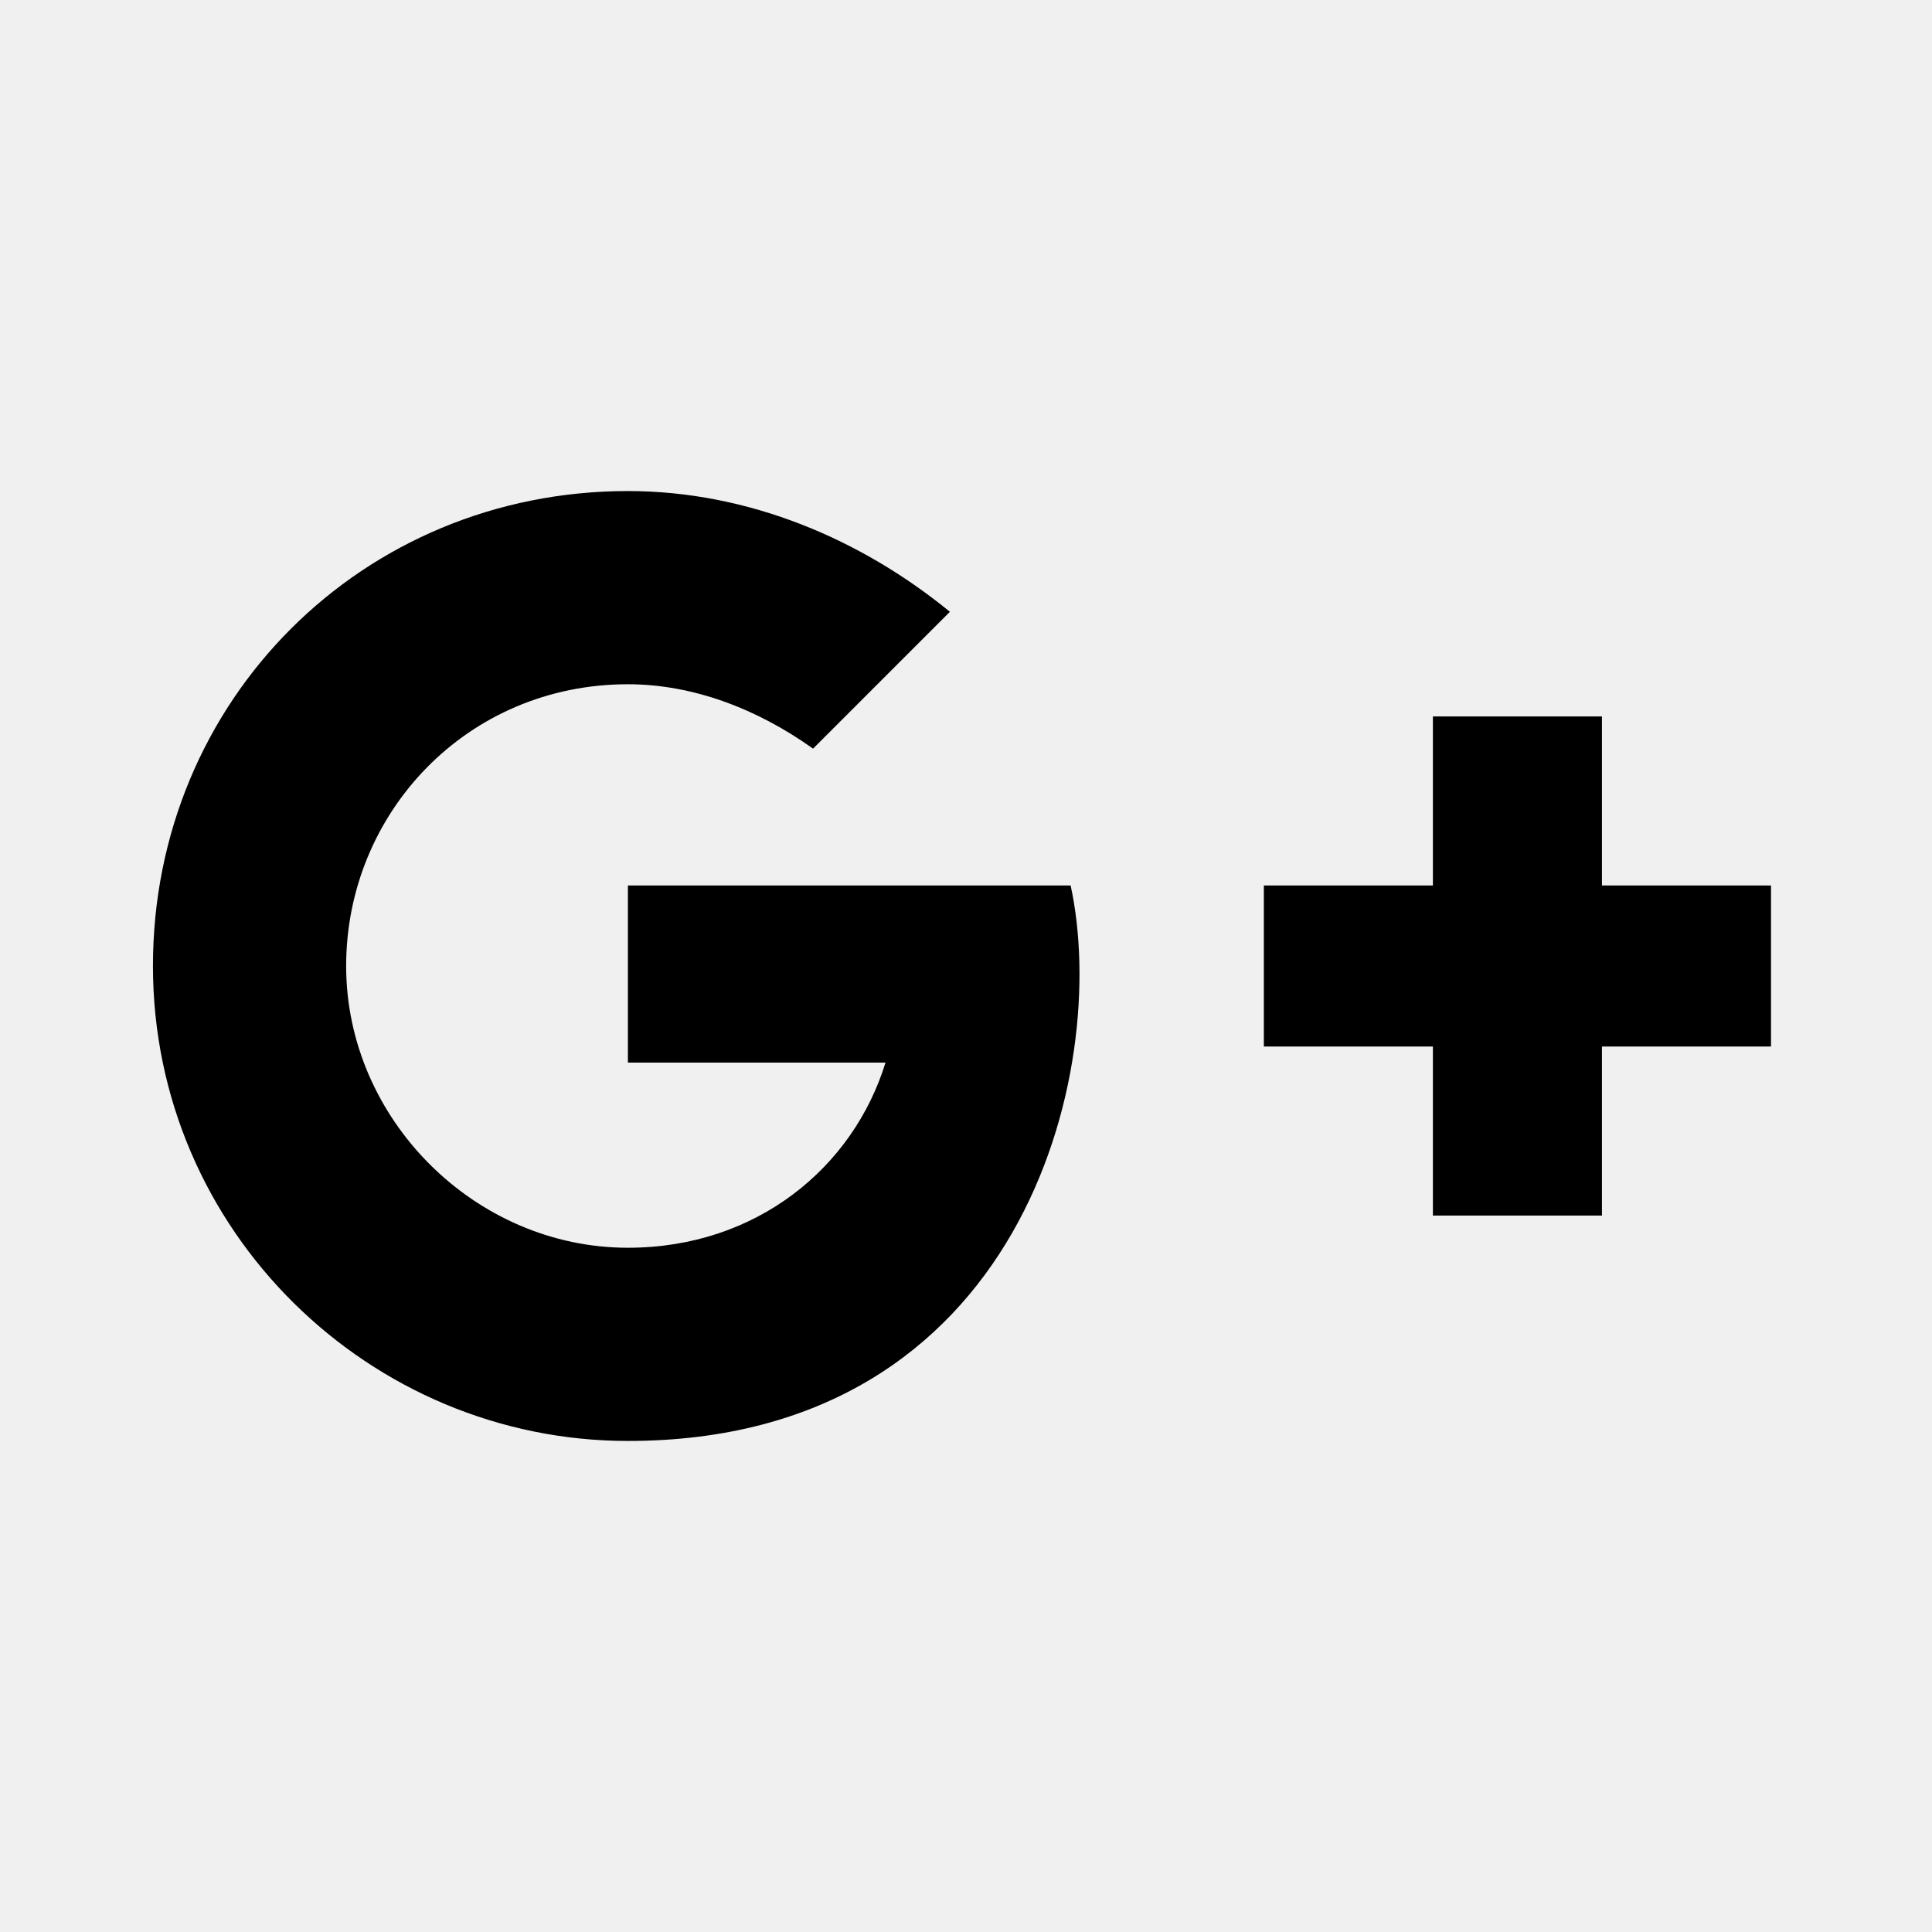
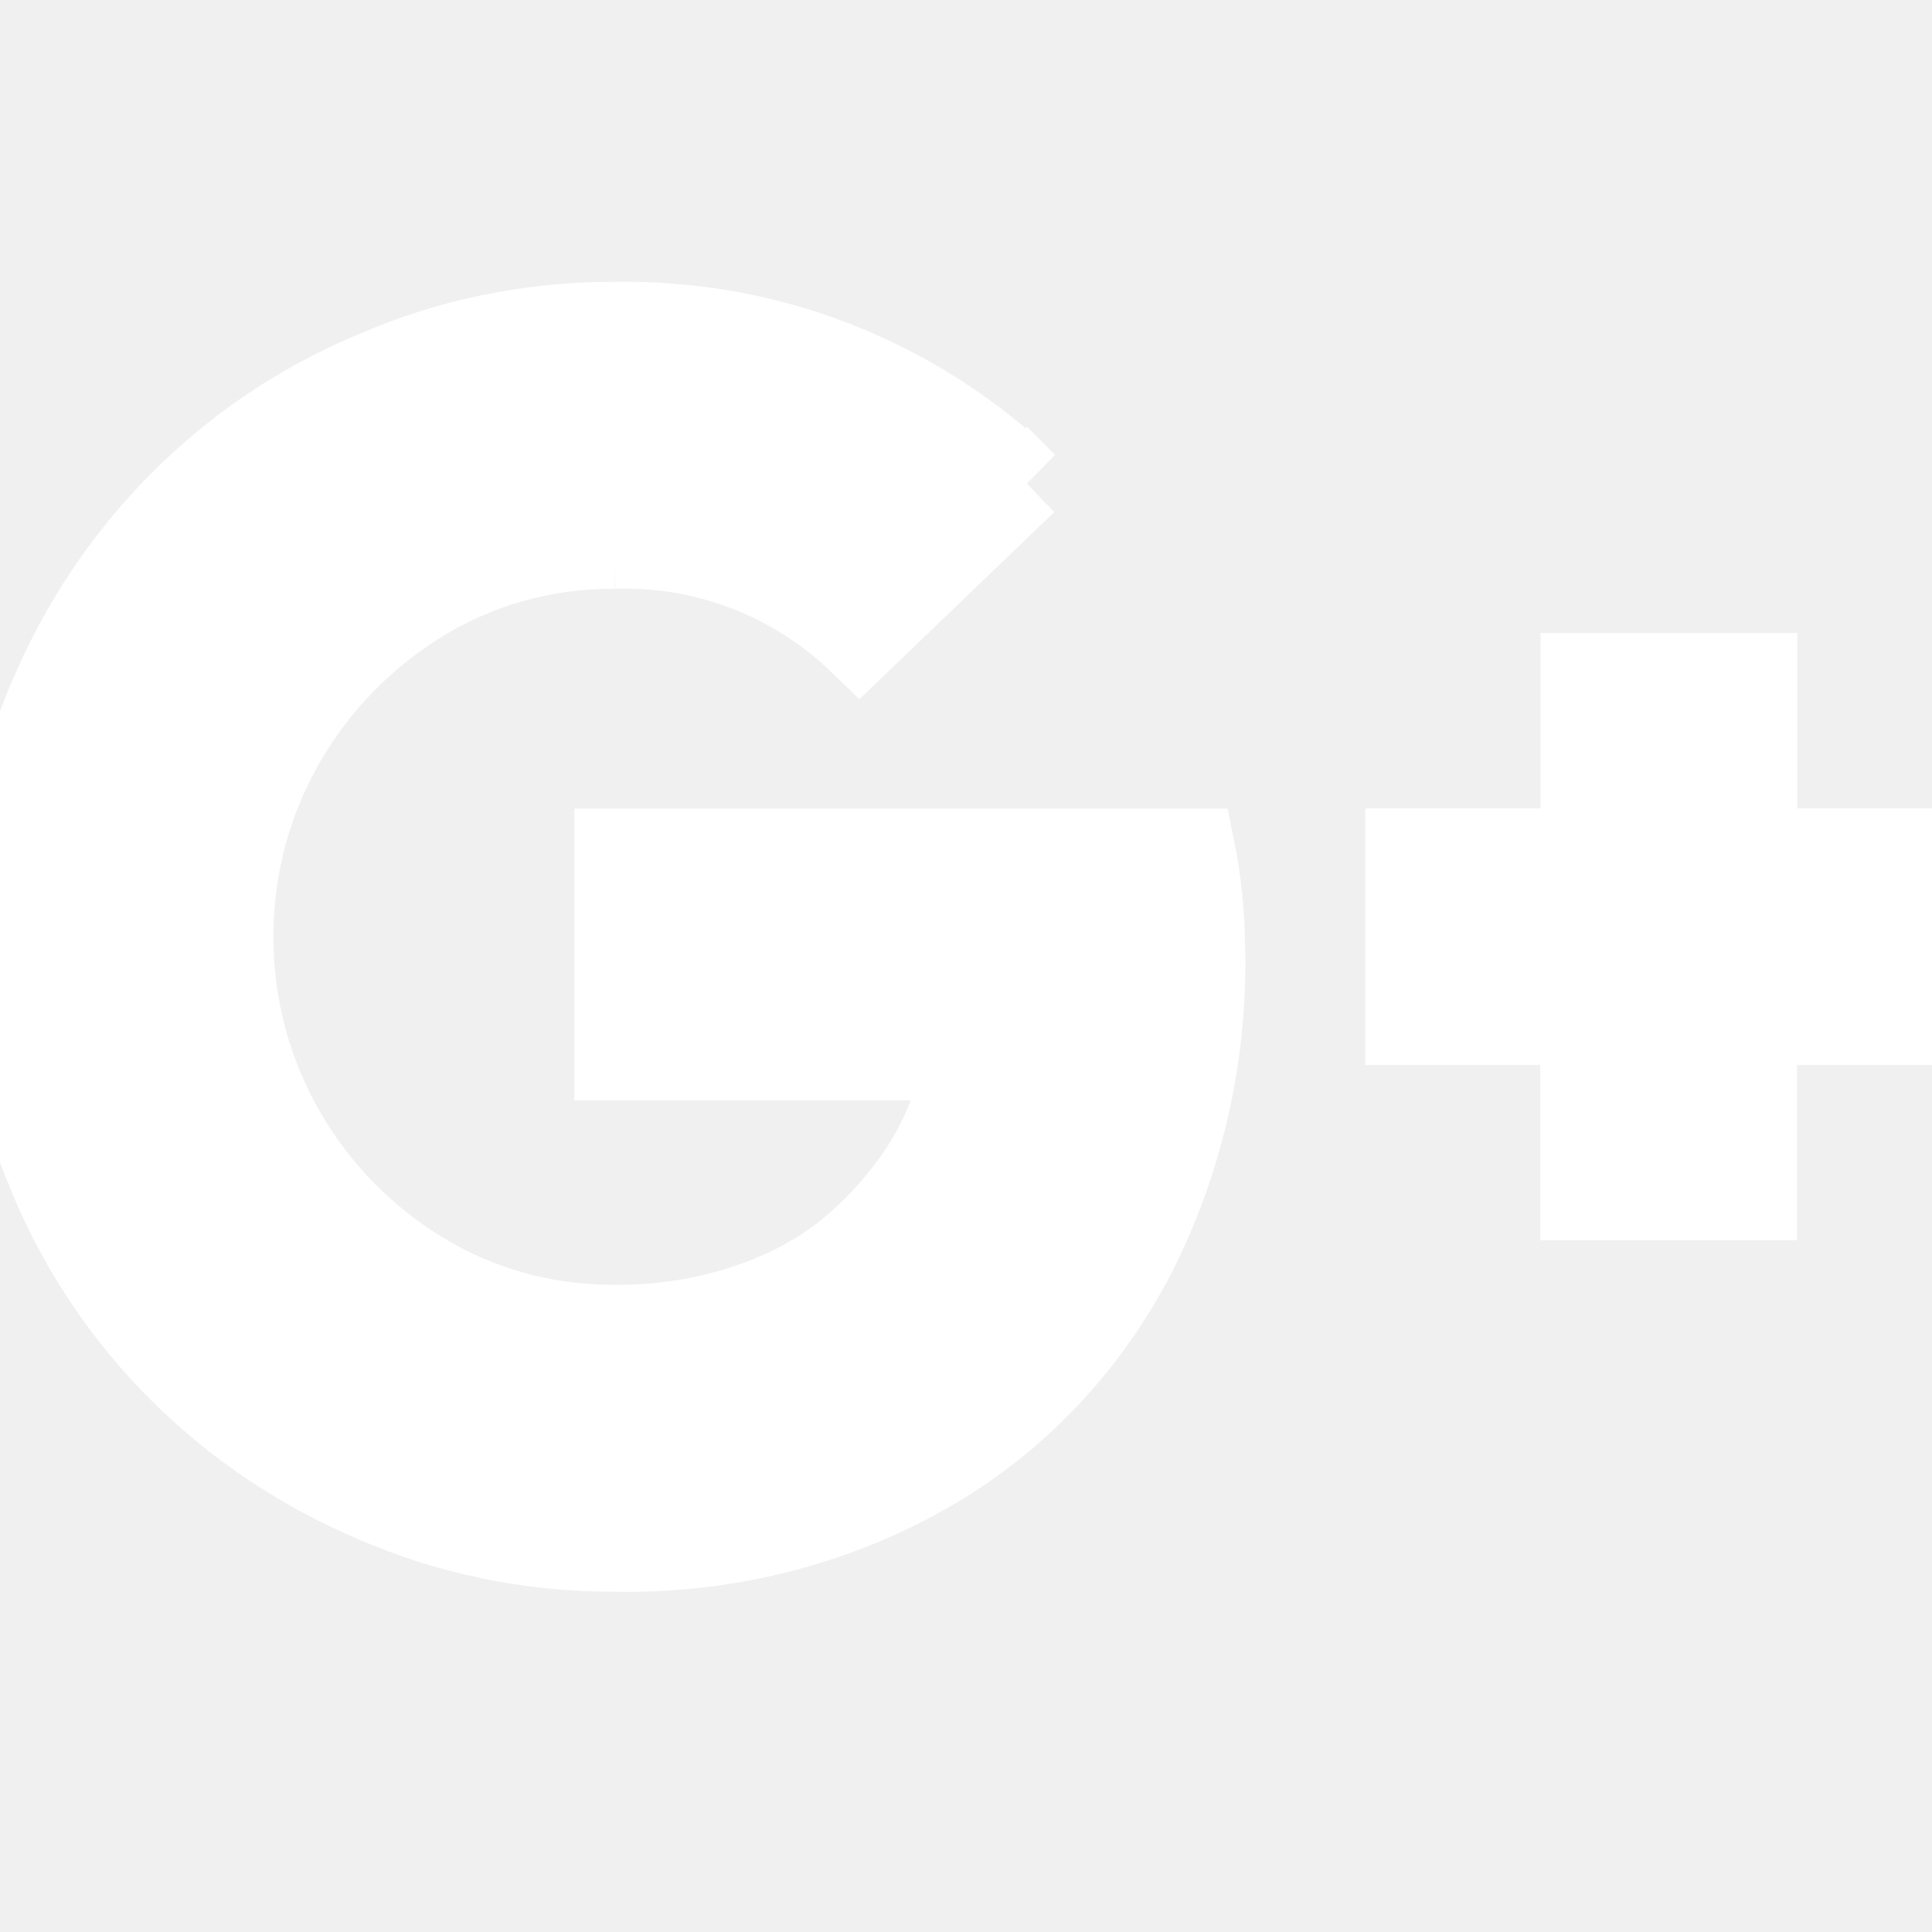
- <svg xmlns="http://www.w3.org/2000/svg" fill="#000000" version="1.1" id="Layer_1" viewBox="0 0 24 24" xml:space="preserve" width="800px" height="800px">
+ <svg xmlns="http://www.w3.org/2000/svg" fill="#ffffff" width="800px" height="800px" viewBox="0 0 24 24" stroke="#ffffff">
  <g id="SVGRepo_bgCarrier" stroke-width="0" />
  <g id="SVGRepo_tracerCarrier" stroke-linecap="round" stroke-linejoin="round" />
  <g id="SVGRepo_iconCarrier">
-     <style type="text/css"> .st0{fill:none;} </style>
-     <path d="M7.8,17.9c-3.2,0-5.9-2.6-5.9-5.9s2.6-5.9,5.9-5.9c1.5,0,2.9,0.6,4,1.5l-1.7,1.7C9.4,8.8,8.6,8.5,7.8,8.5 c-2,0-3.5,1.6-3.5,3.5s1.6,3.5,3.5,3.5c1.6,0,2.8-1,3.2-2.3H7.8V11h5.5C13.8,13.3,12.7,17.9,7.8,17.9z M19.9,13v2.1h-2.1V13h-2.1v-2 h2.1V8.9h2.1V11H22v2H19.9z" />
-     <rect class="st0" width="24" height="24" />
+     <path d="m14.969 11.814c.001.043.001.095.001.146 0 1.357-.336 2.635-.929 3.757l.021-.044c-.6 1.121-1.481 2.023-2.55 2.632l-.032.017c-1.066.6-2.34.953-3.696.953-.052 0-.104-.001-.155-.002h.008c-.006 0-.014 0-.022 0-1.065 0-2.078-.222-2.995-.623l.048.019c-1.848-.775-3.288-2.215-4.044-4.013l-.018-.049c-.382-.876-.604-1.896-.604-2.969s.222-2.093.623-3.018l-.019.049c.775-1.848 2.215-3.288 4.013-4.044l.049-.018c.87-.383 1.884-.606 2.951-.606h.018-.001c.037-.001.081-.001.125-.001 1.937 0 3.695.762 4.992 2.004l-.003-.003-2.073 1.99c-.755-.73-1.785-1.179-2.92-1.179-.042 0-.084.001-.126.002h.006c-.009 0-.02 0-.031 0-.864 0-1.671.24-2.36.657l.02-.011c-1.429.865-2.37 2.411-2.37 4.177s.941 3.312 2.348 4.165l.022.012c.668.406 1.476.646 2.339.646h.033-.002.052c.549 0 1.077-.088 1.572-.25l-.036.01c.455-.143.852-.347 1.204-.607l-.011.008c.31-.238.579-.507.81-.807l.008-.01c.198-.25.369-.535.5-.841l.009-.024c.093-.22.17-.478.22-.746l.004-.024h-4.334v-2.625h7.208c.078.382.124.821.126 1.27v.002zm9.031-1.273v2.189h-2.177v2.177h-2.189v-2.177h-2.174v-2.189h2.177v-2.177h2.189v2.177z" />
  </g>
</svg>
